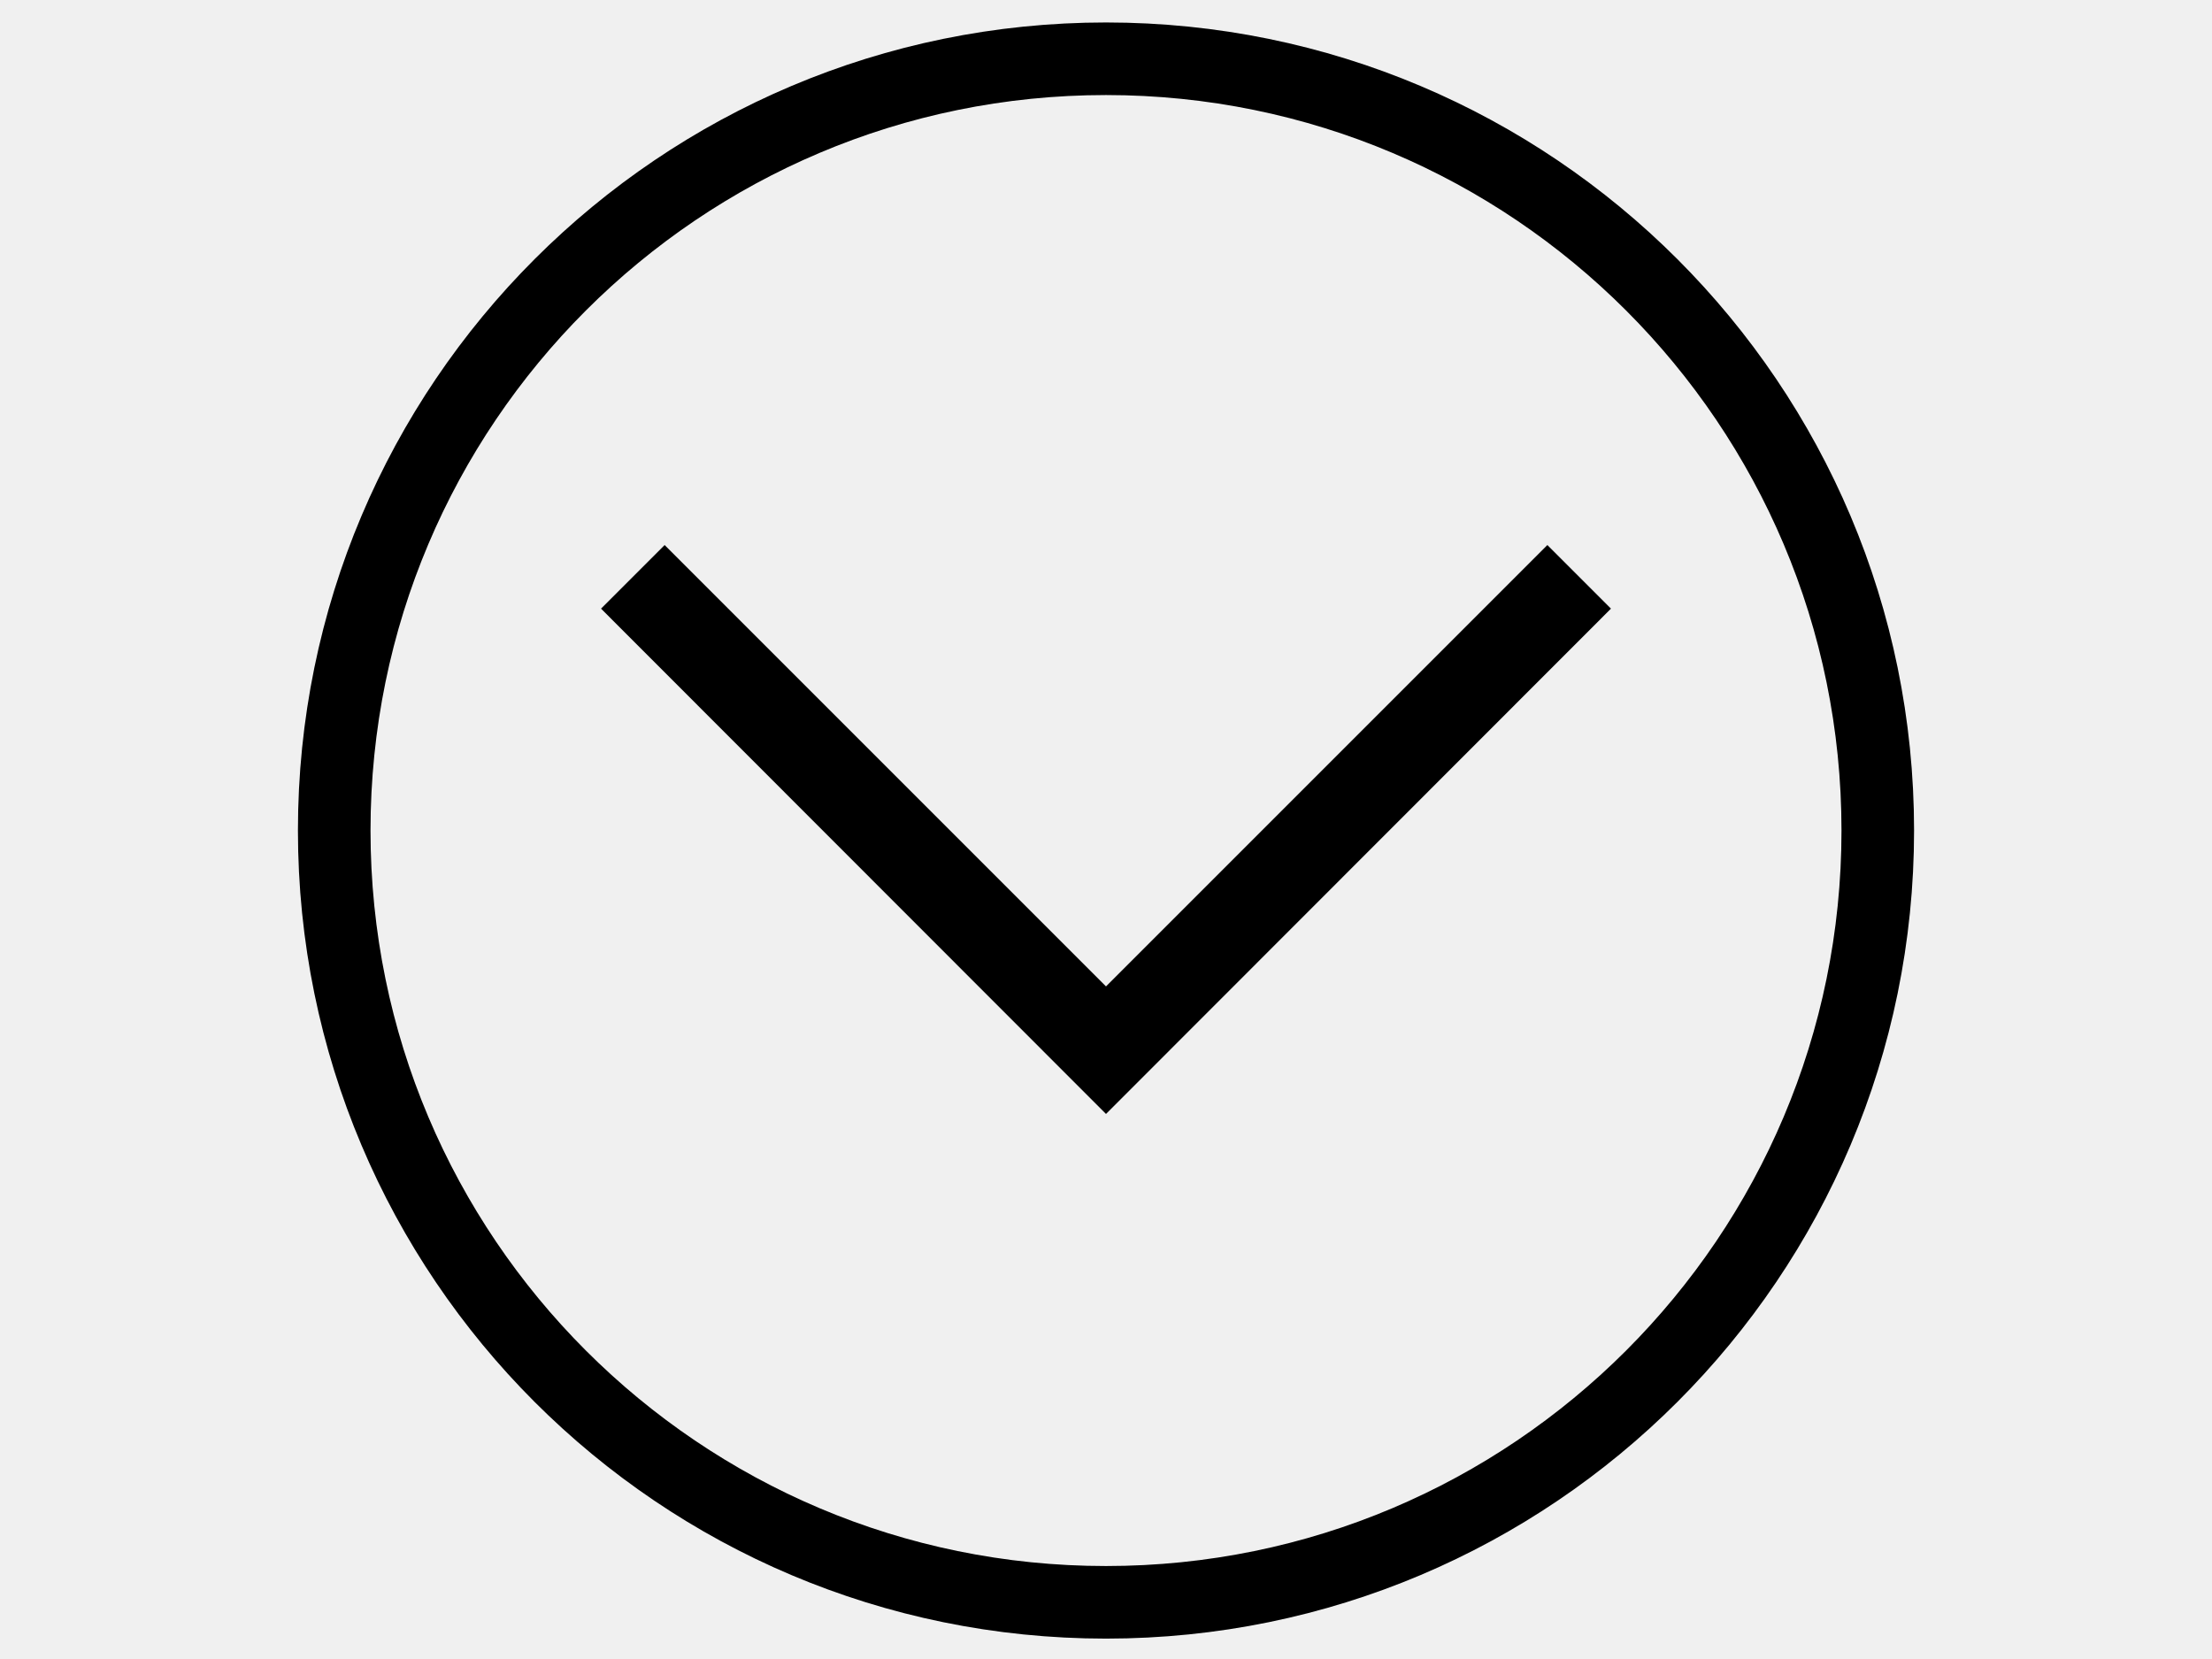
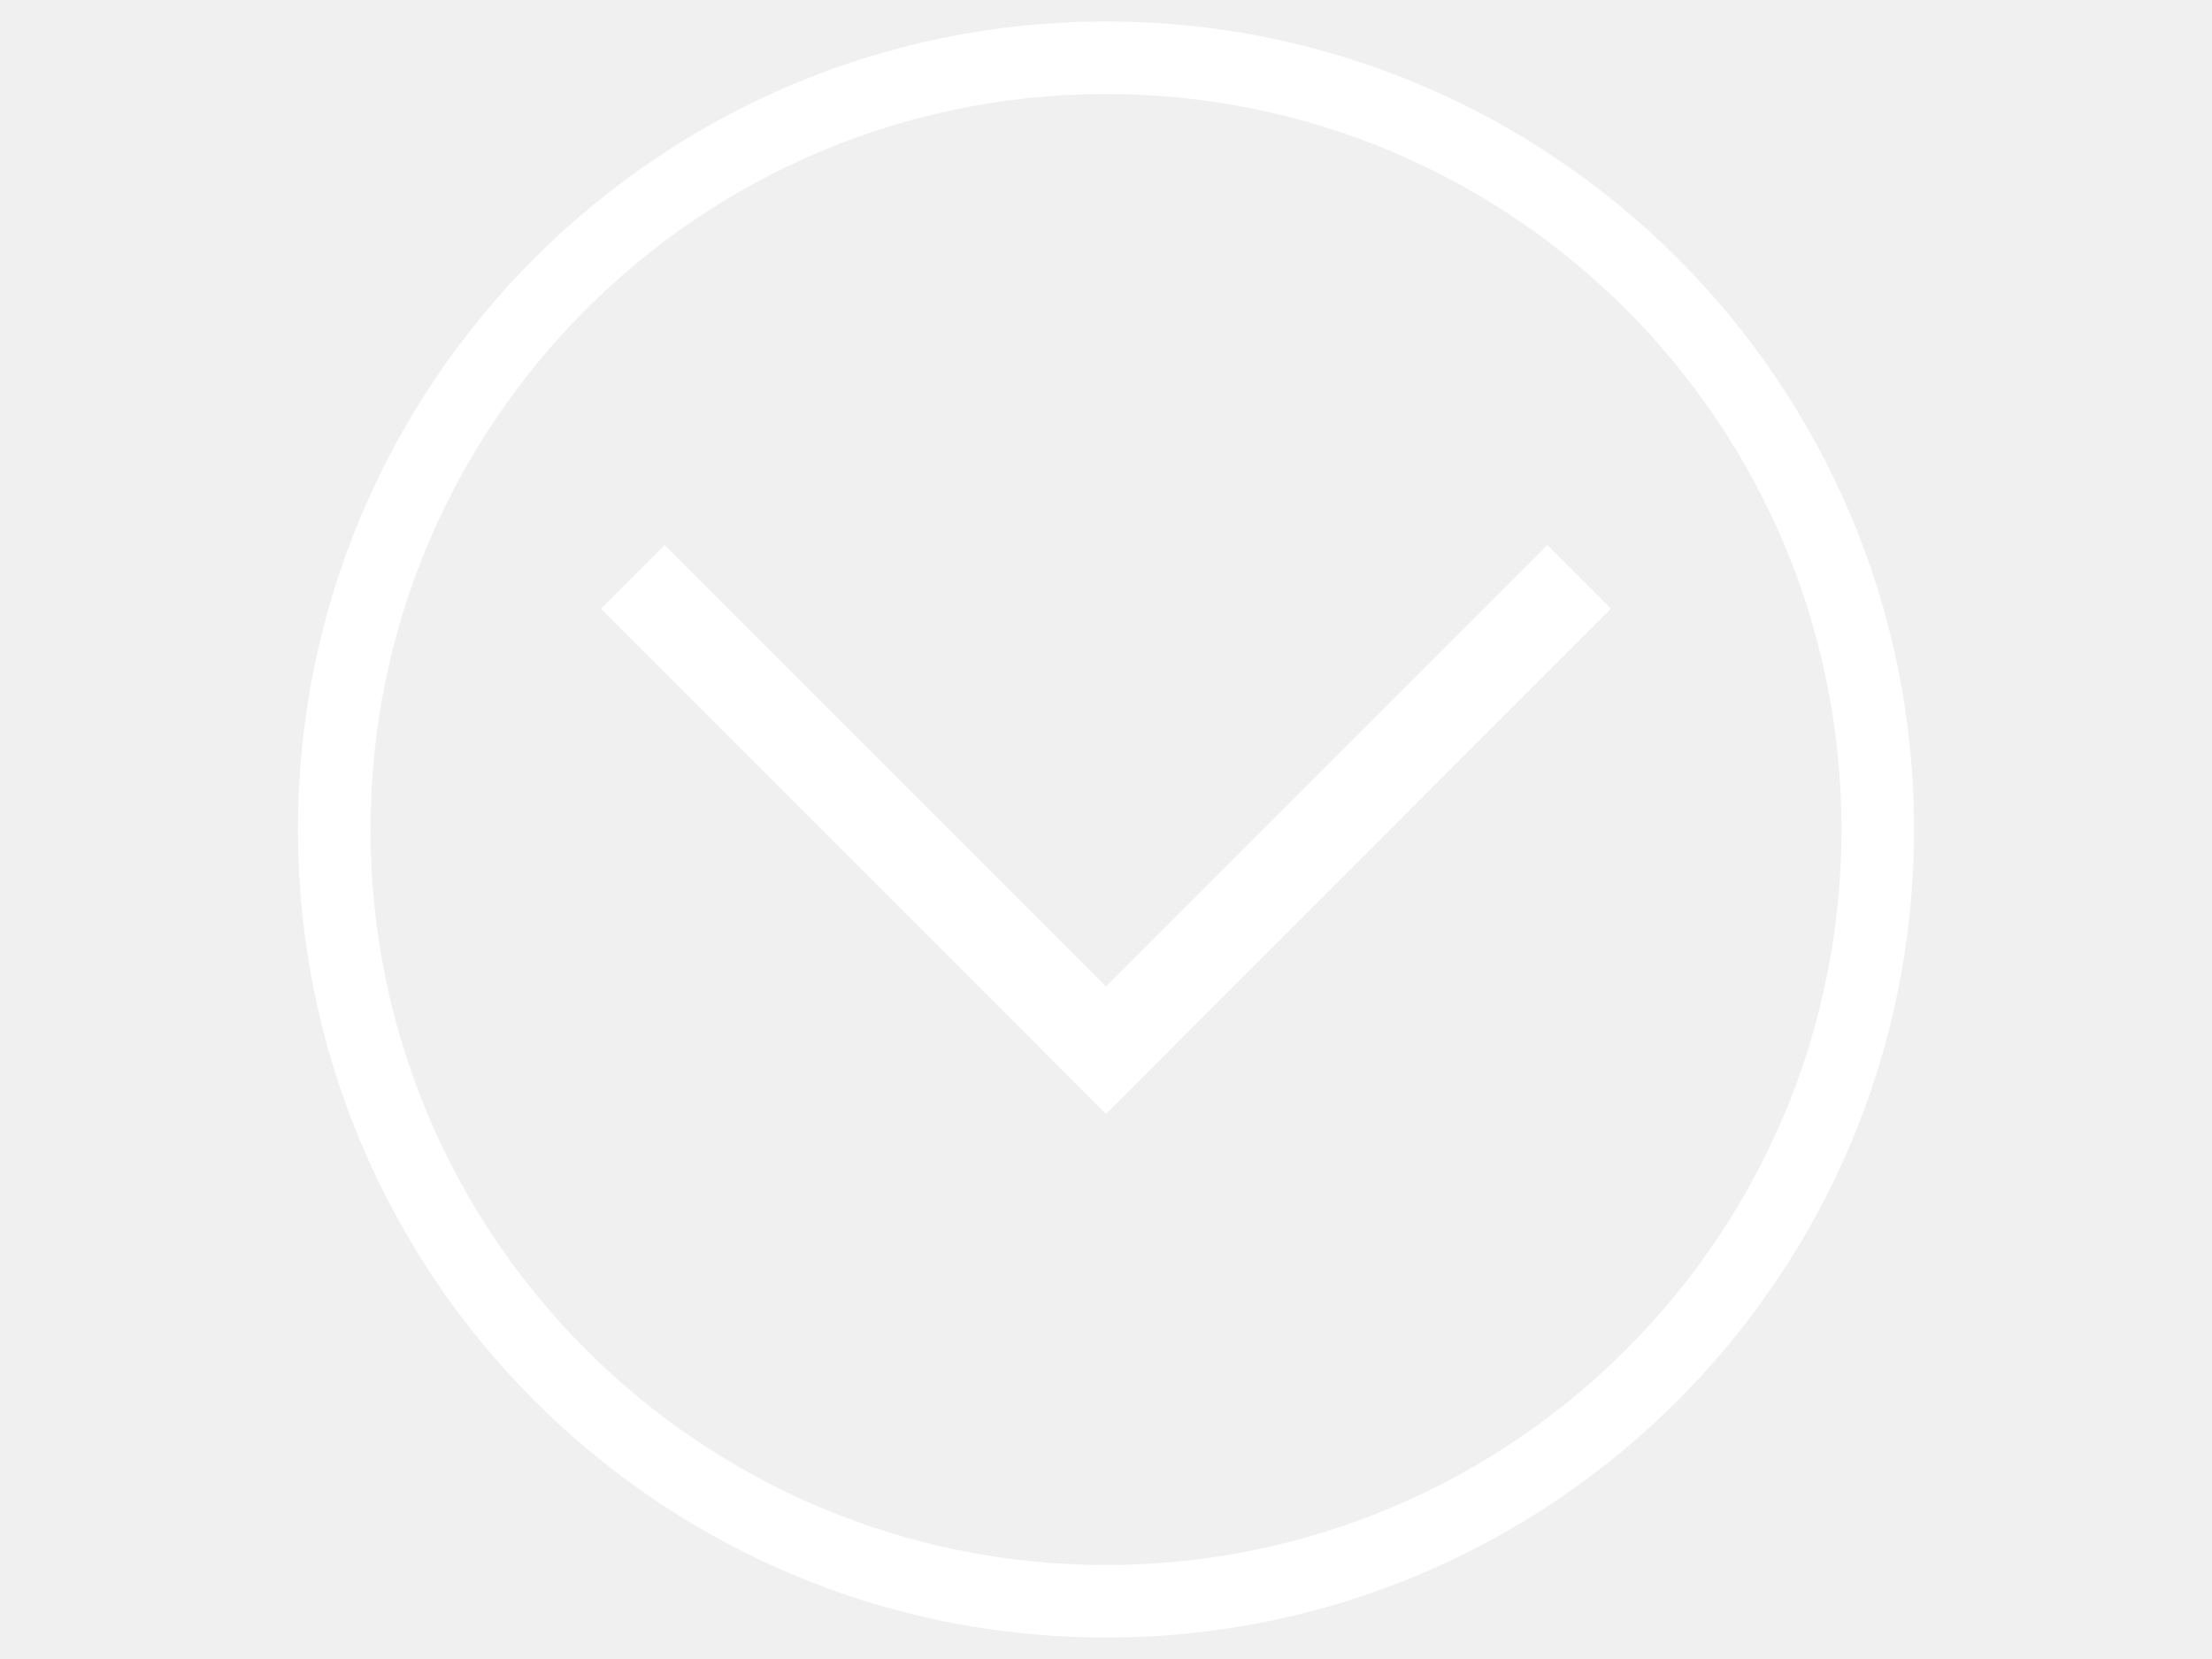
- <svg xmlns="http://www.w3.org/2000/svg" viewBox="0 0 640 480" enable-background="new 0 0 640 480">
-   <style type="text/css">.st0{fill:none;stroke:#000000;stroke-width:21;stroke-miterlimit:10;}</style>
-   <circle class="st0" cx="320" cy="240.3" r="223.3" />
-   <path d="M320 285.4l-127.7-127.7-18.4 18.4 146.1 146.2 146.1-146.2-18.4-18.4z" />
+ <svg xmlns="http://www.w3.org/2000/svg" version="1.1" id="Layer_1" x="0px" y="0px" width="640px" height="480px" viewBox="1 319 640 480" style="enable-background:new 1 319 640 480;" xml:space="preserve">
+   <style type="text/css">
+ 	.st0{fill:none;stroke:#FFFFFF;stroke-width:21;stroke-miterlimit:10;}
+ 	.st1{fill:#FFFFFF;}
+ </style>
+   <circle class="st0" cx="321" cy="559" r="223.3" />
+   <path class="st1" d="M321,604.4L193.3,476.7l-18.4,18.4L321,641.3l146.1-146.2l-18.4-18.4L321,604.4z" />
</svg>
